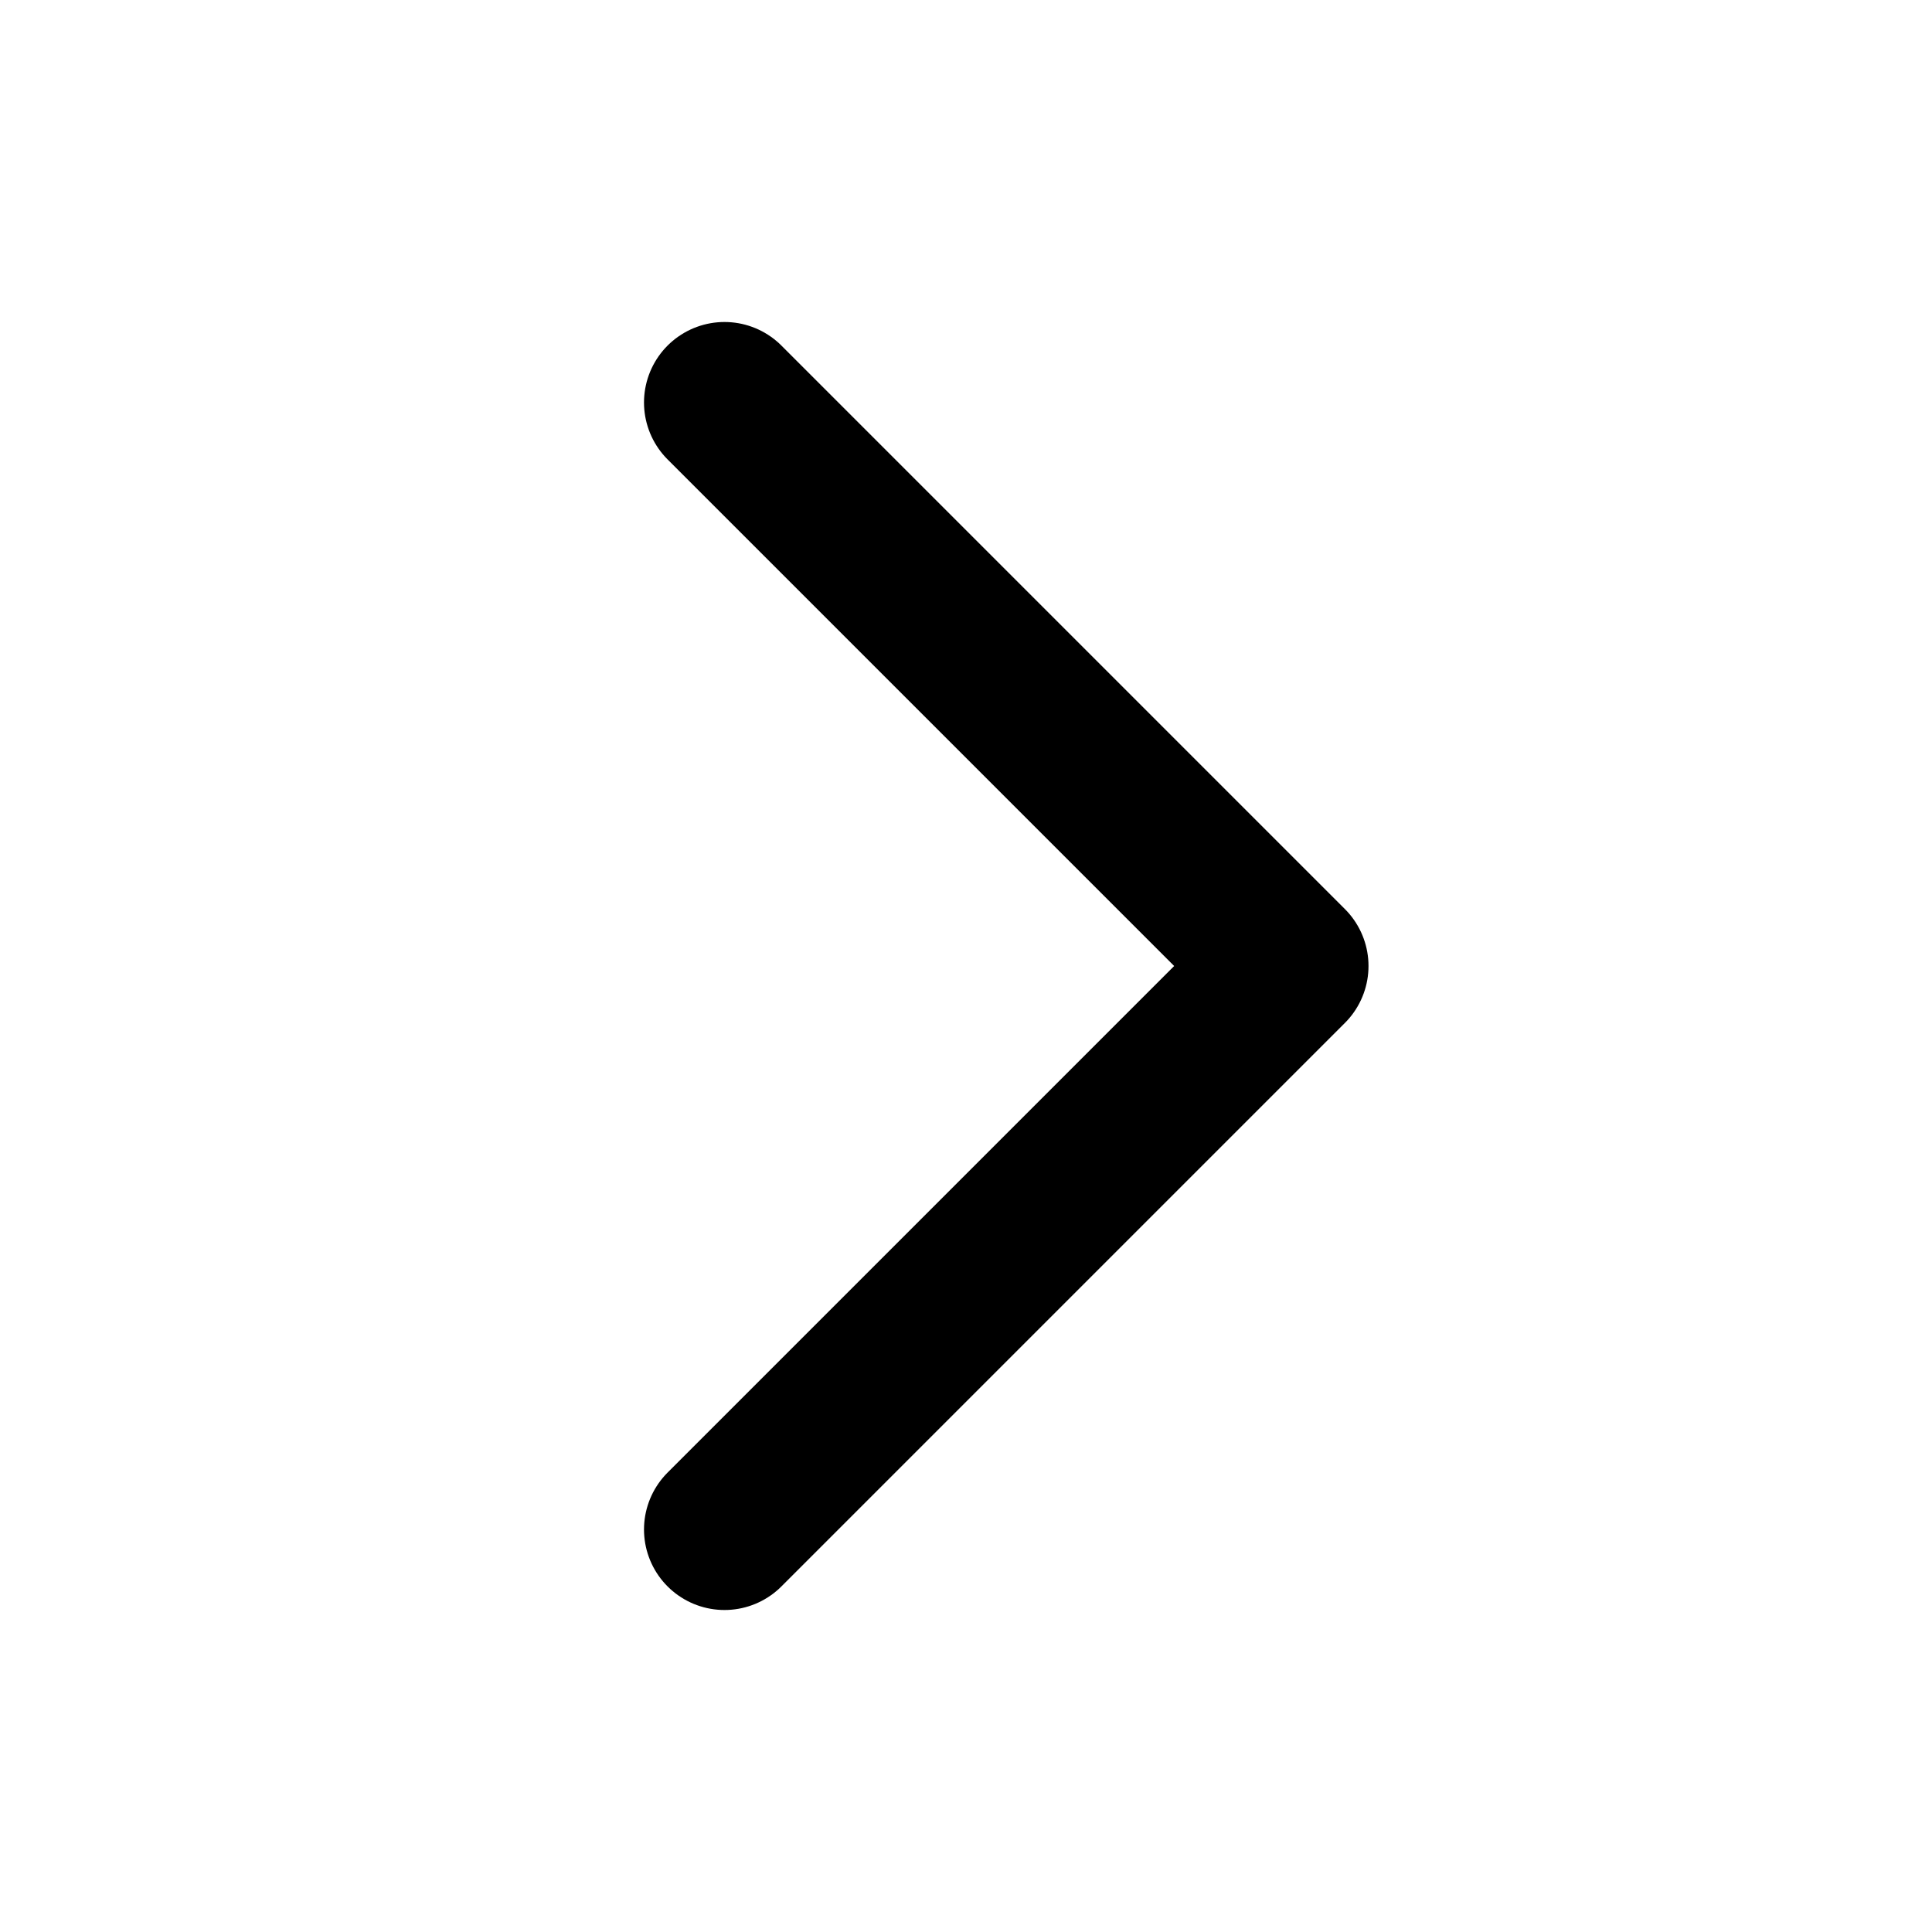
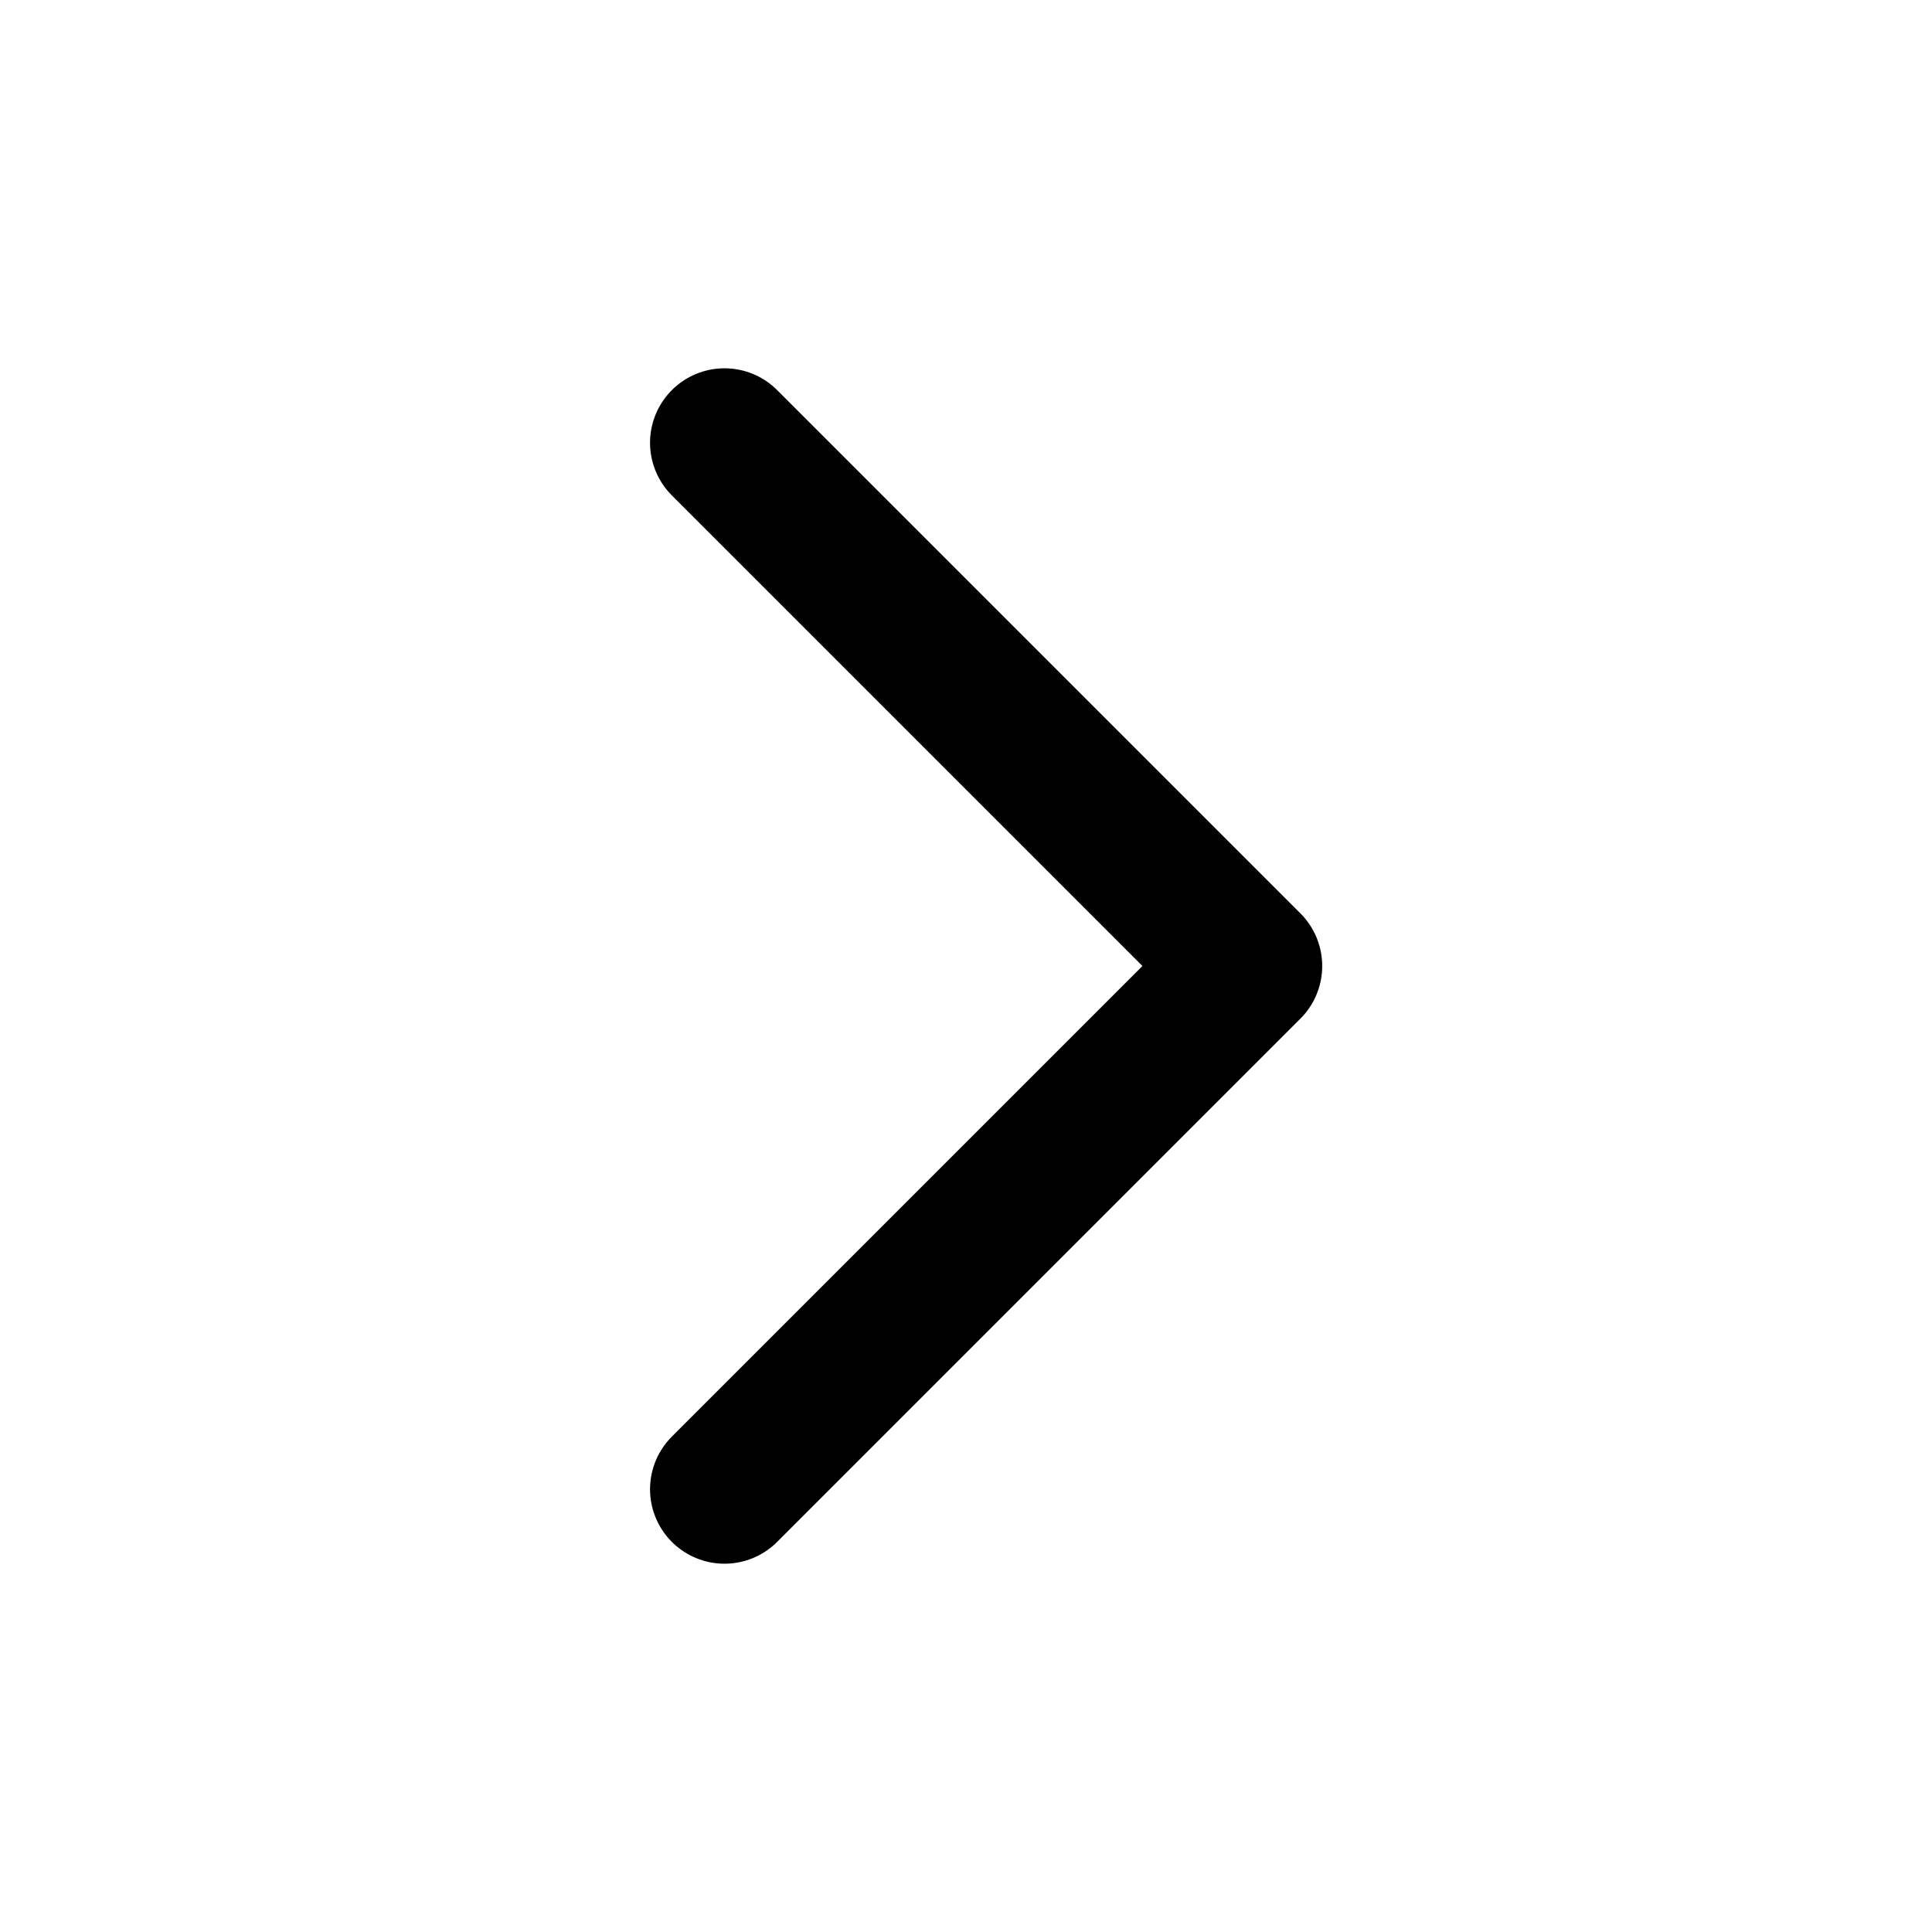
- <svg xmlns="http://www.w3.org/2000/svg" width="20" height="20" viewBox="0 0 24 24" fill="none" stroke="currentColor" stroke-width="2" stroke-linecap="round" stroke-linejoin="round" color="currentColor" role="img" aria-label="Chevron Right icon">
-   <path d="m9 5 7 7-7 7" />
+ <svg xmlns="http://www.w3.org/2000/svg" width="20" height="20" viewBox="0 0 24 24" fill="none" stroke="currentColor" stroke-width="1.85" stroke-linecap="round" stroke-linejoin="round" role="img" aria-label="Chevron Right">
+   <path d="m9 5.5 6.5 6.5L9 18.5" />
</svg>
